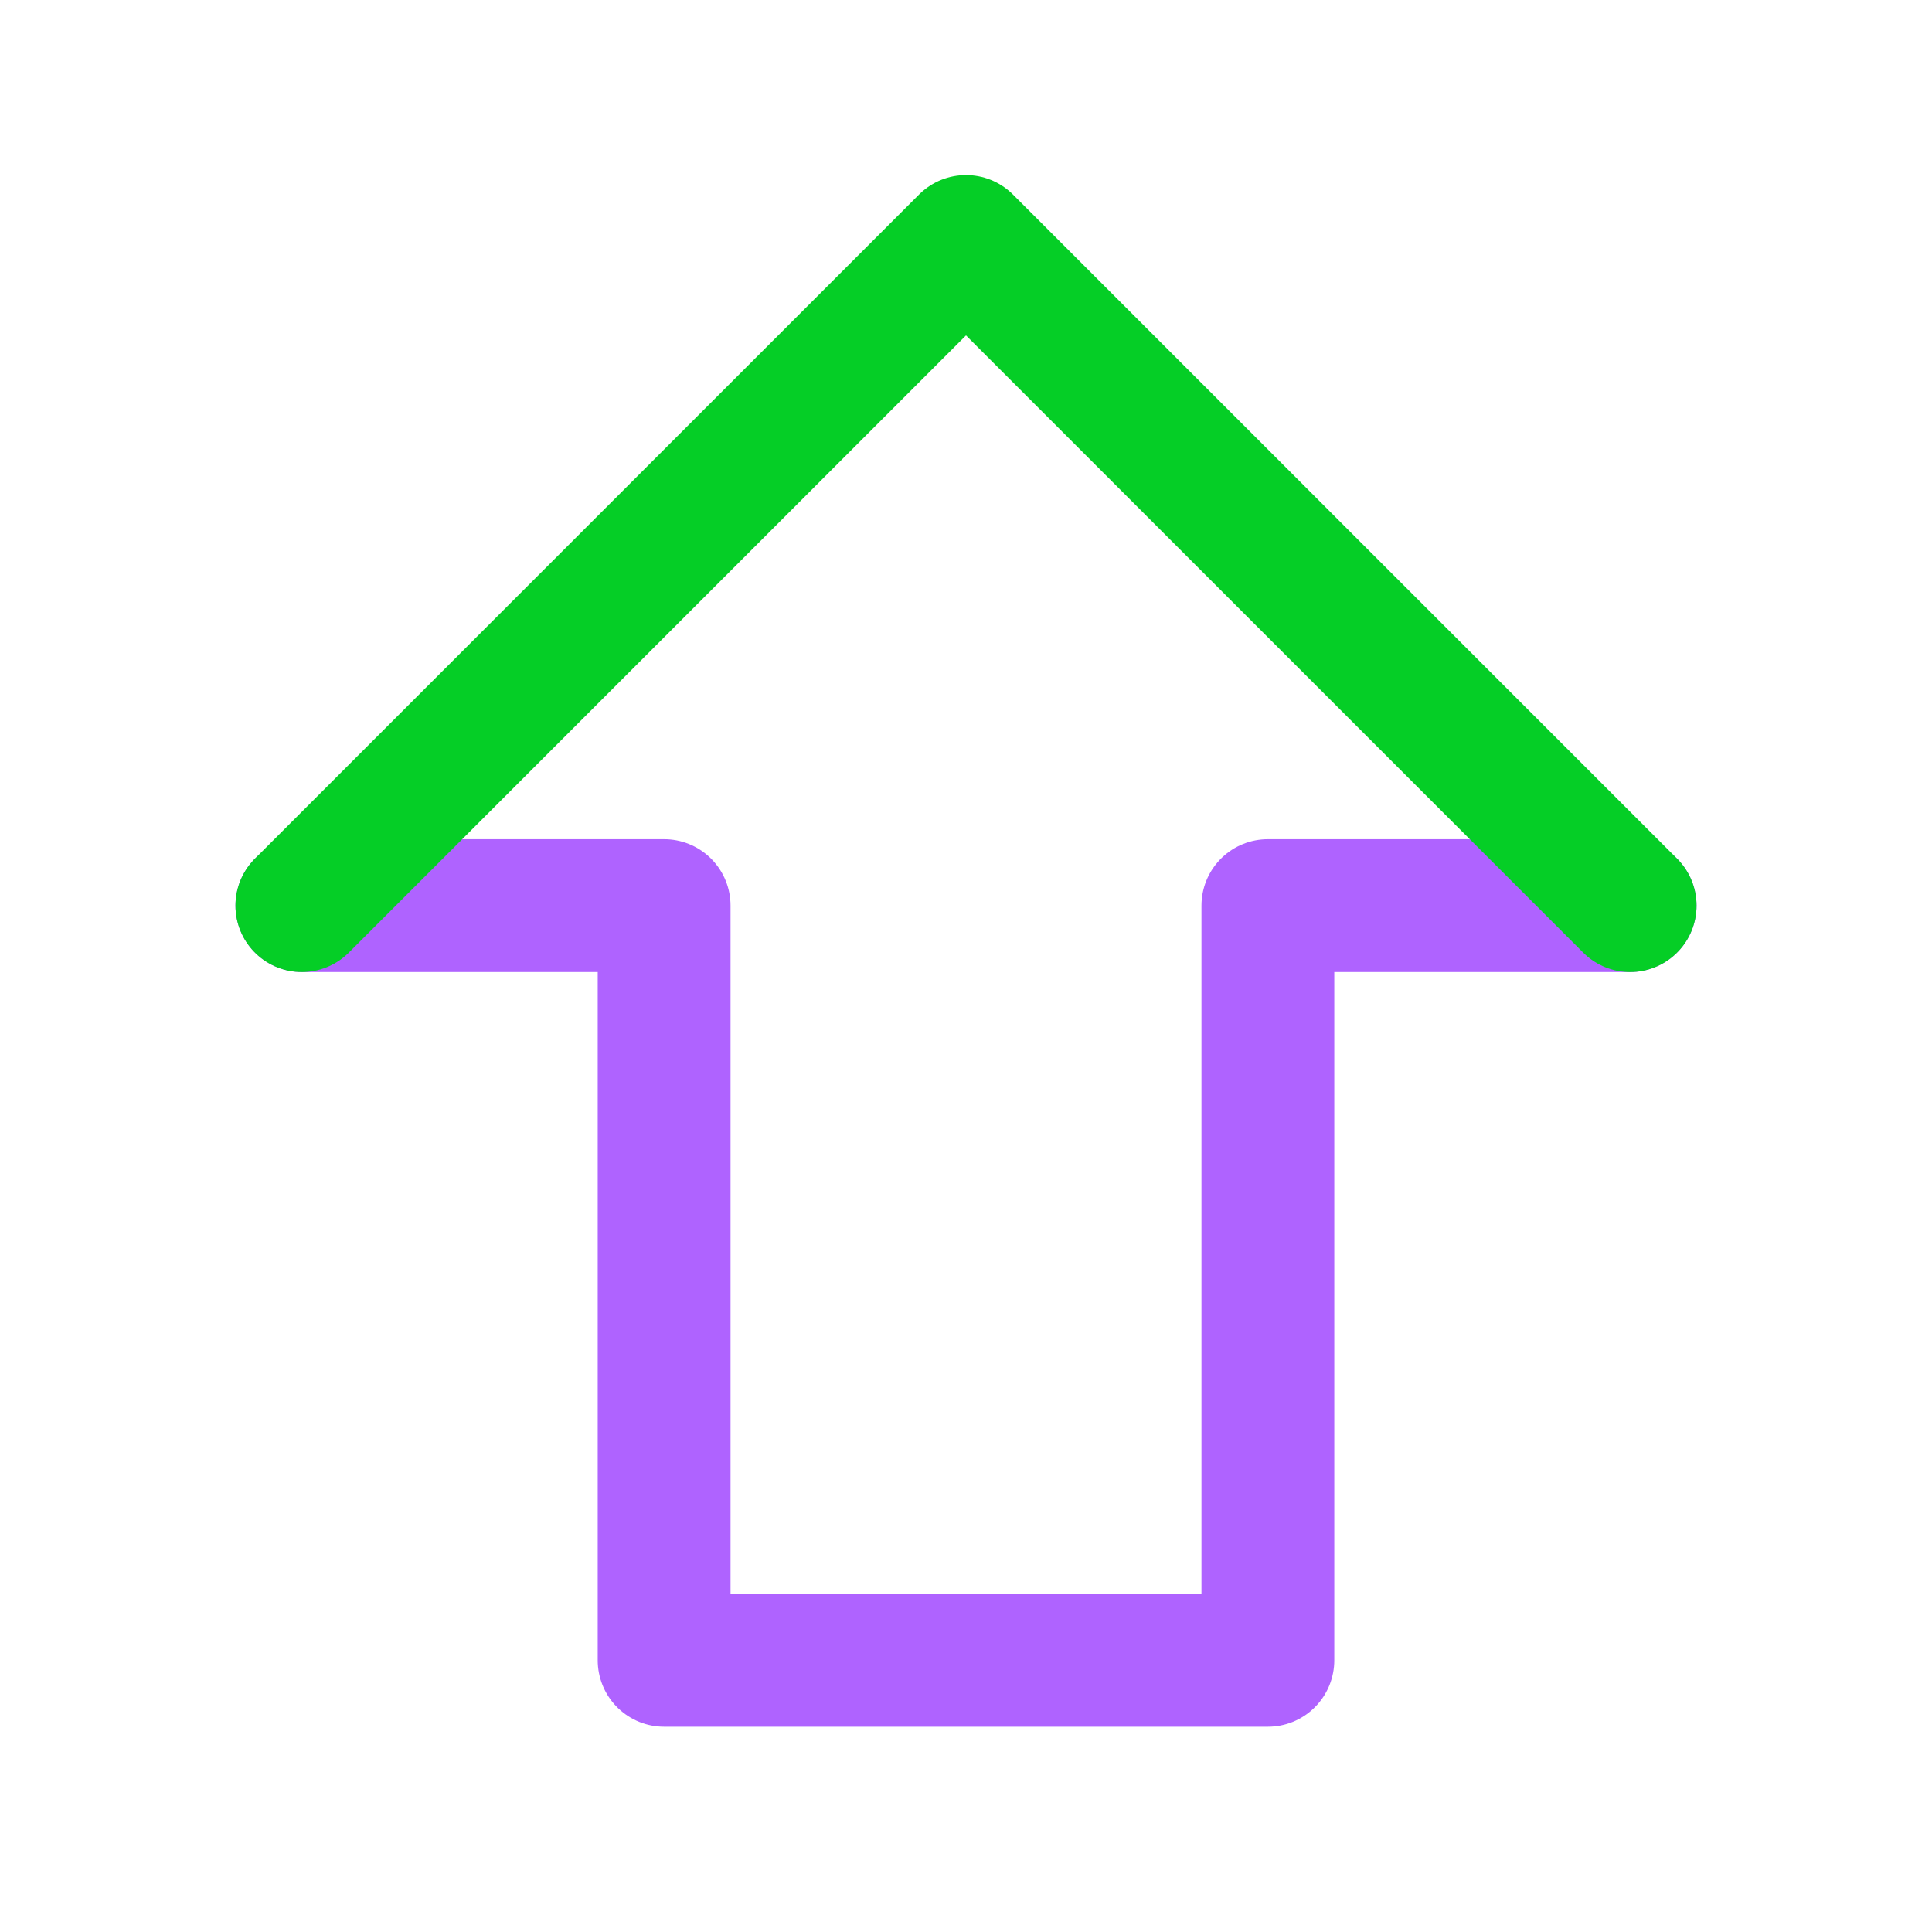
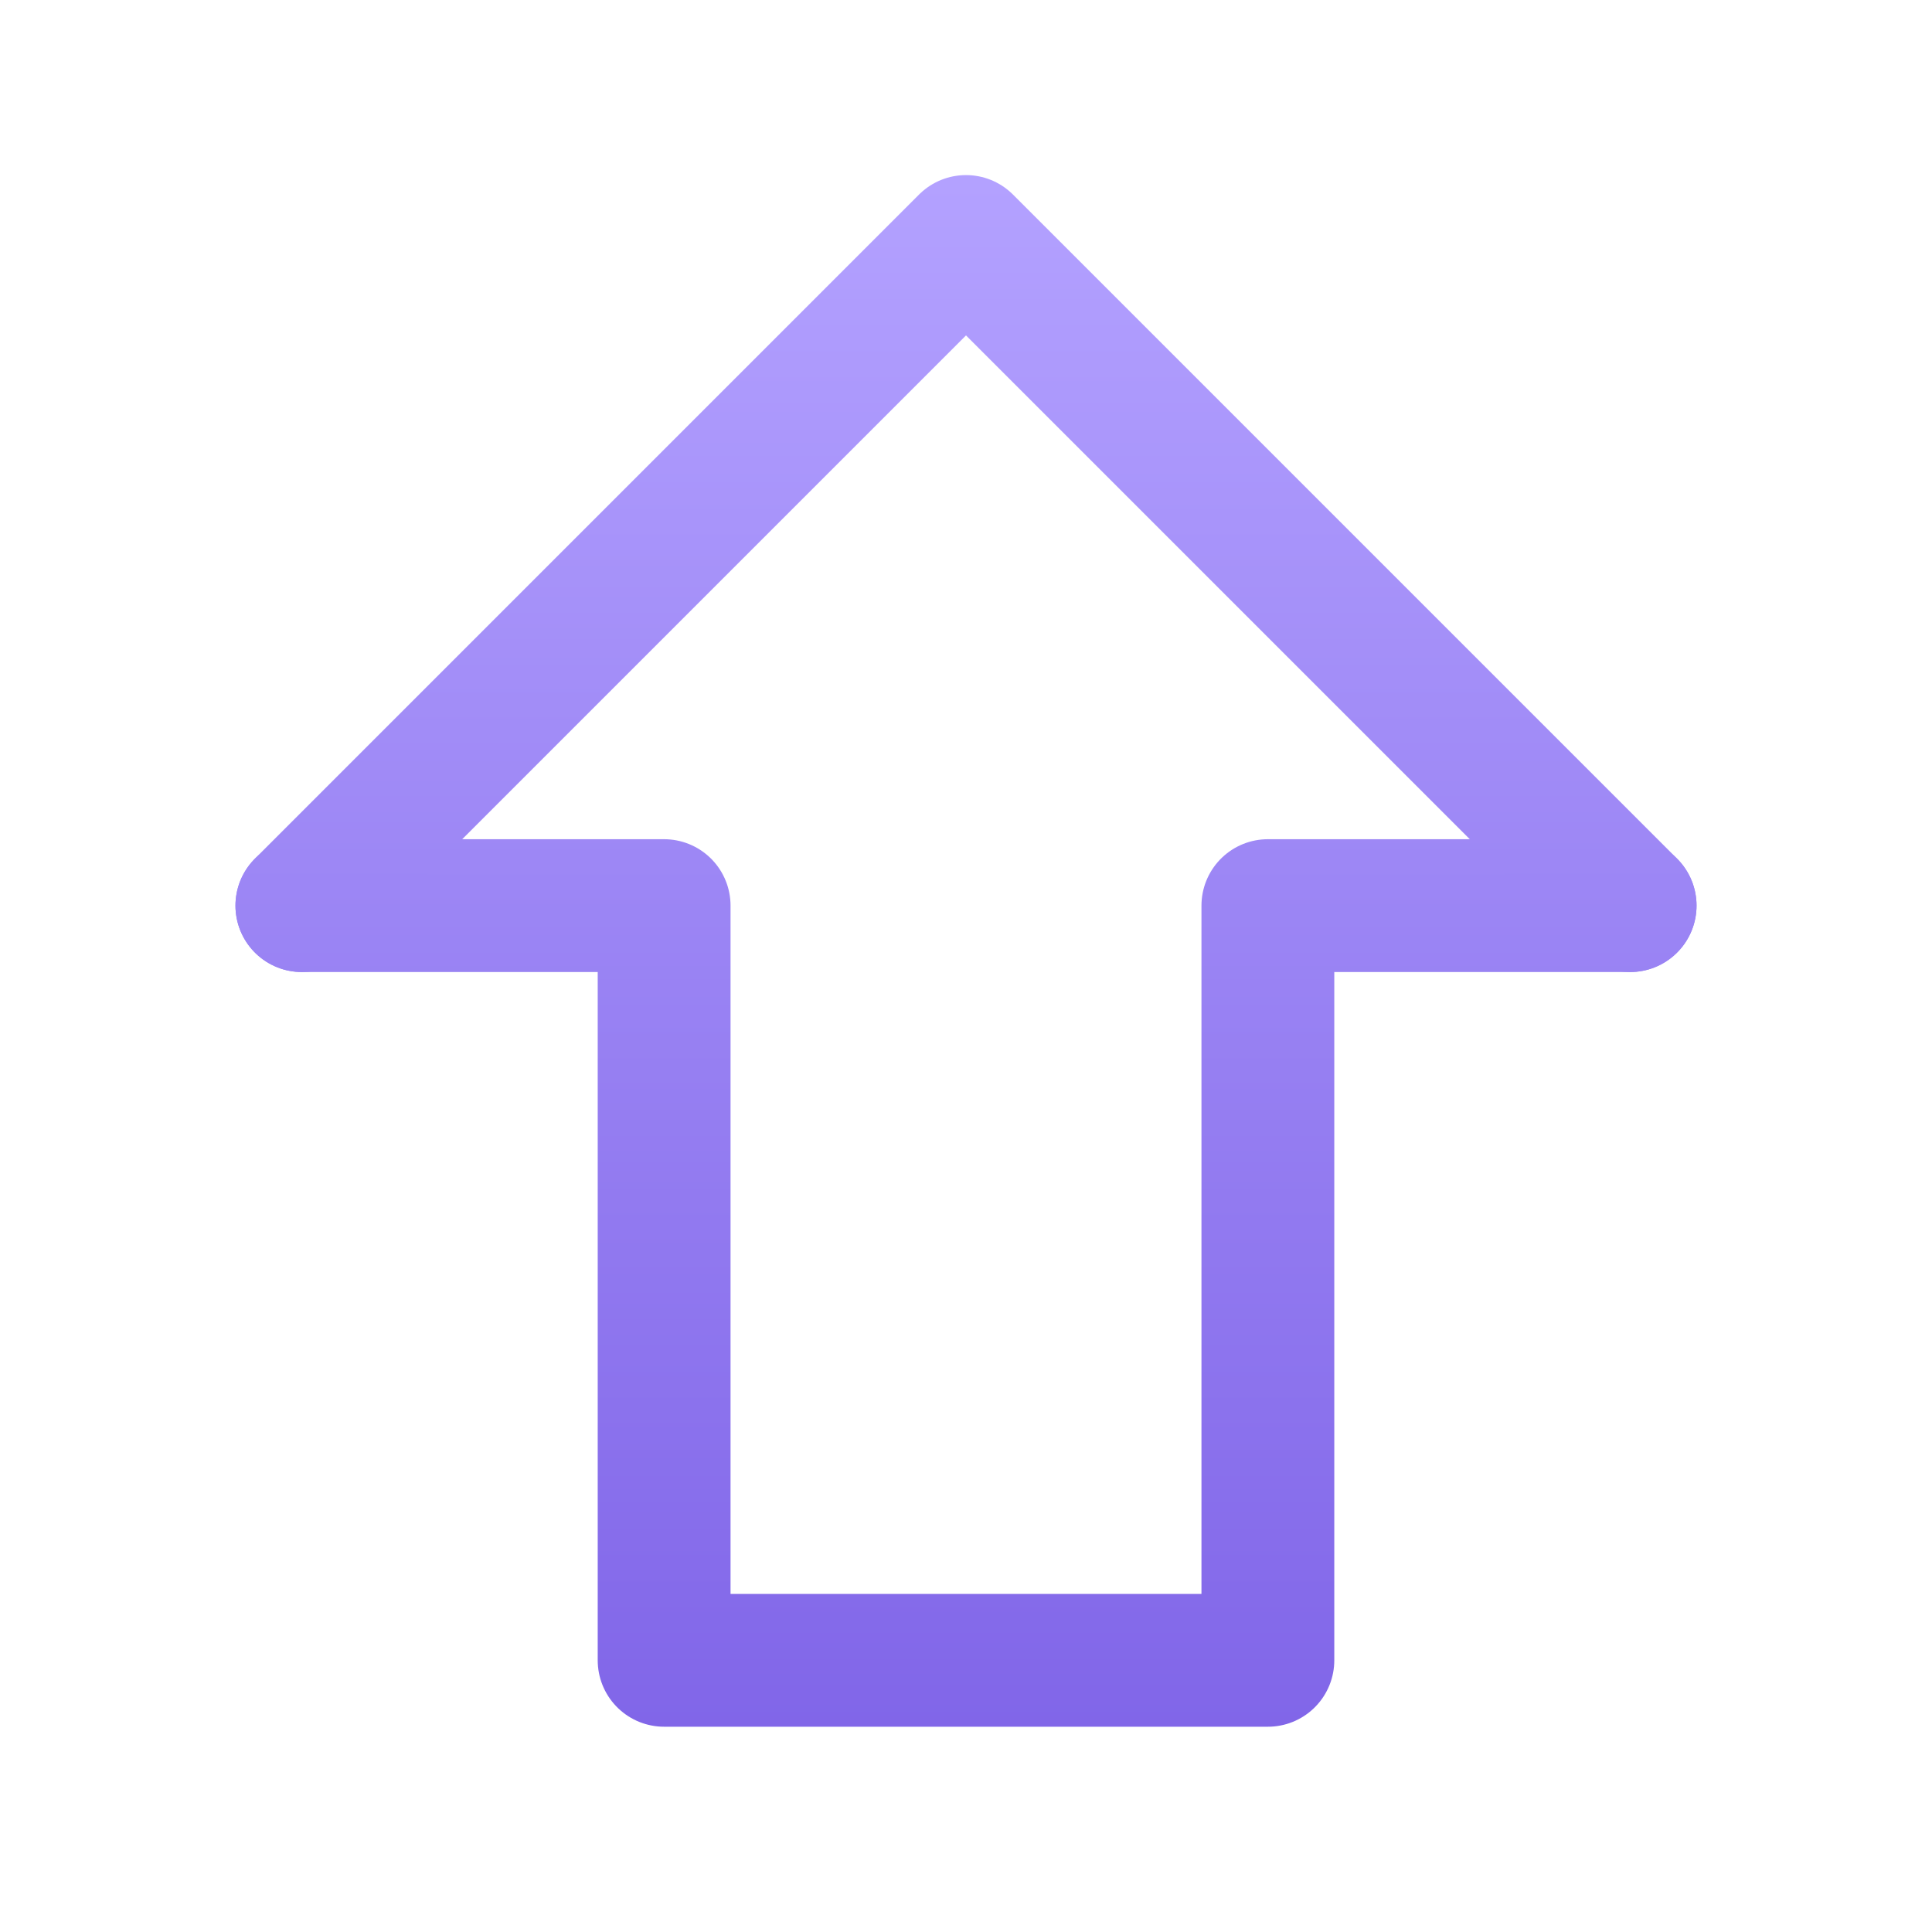
- <svg xmlns="http://www.w3.org/2000/svg" viewBox="0 0 32 32" fill="none" stroke-width="2.2" stroke-linecap="round" stroke-linejoin="round">
-   <path stroke="#af63ff" d="M27 15 H21 V27.5 H11 V15 H5" />
-   <path stroke="#05ce26" d="M5 15 L16 4 L27 15" />
+ <svg xmlns="http://www.w3.org/2000/svg" viewBox="0 0 32 32" fill="none" stroke="url(#midnight)" stroke-width="2.2" stroke-linecap="round" stroke-linejoin="round">
+   <defs>
+     <linearGradient id="midnight" gradientUnits="userSpaceOnUse" x1="0" y1="3" x2="0" y2="29">
+       <stop offset="0" stop-color="#b3a1ff" />
+       <stop offset="1" stop-color="#8065e8" />
+     </linearGradient>
+   </defs>
+   <path d="M27 15 H21 V27.5 H11 V15 H5" />
+   <path d="M5 15 L16 4 L27 15" />
</svg>
